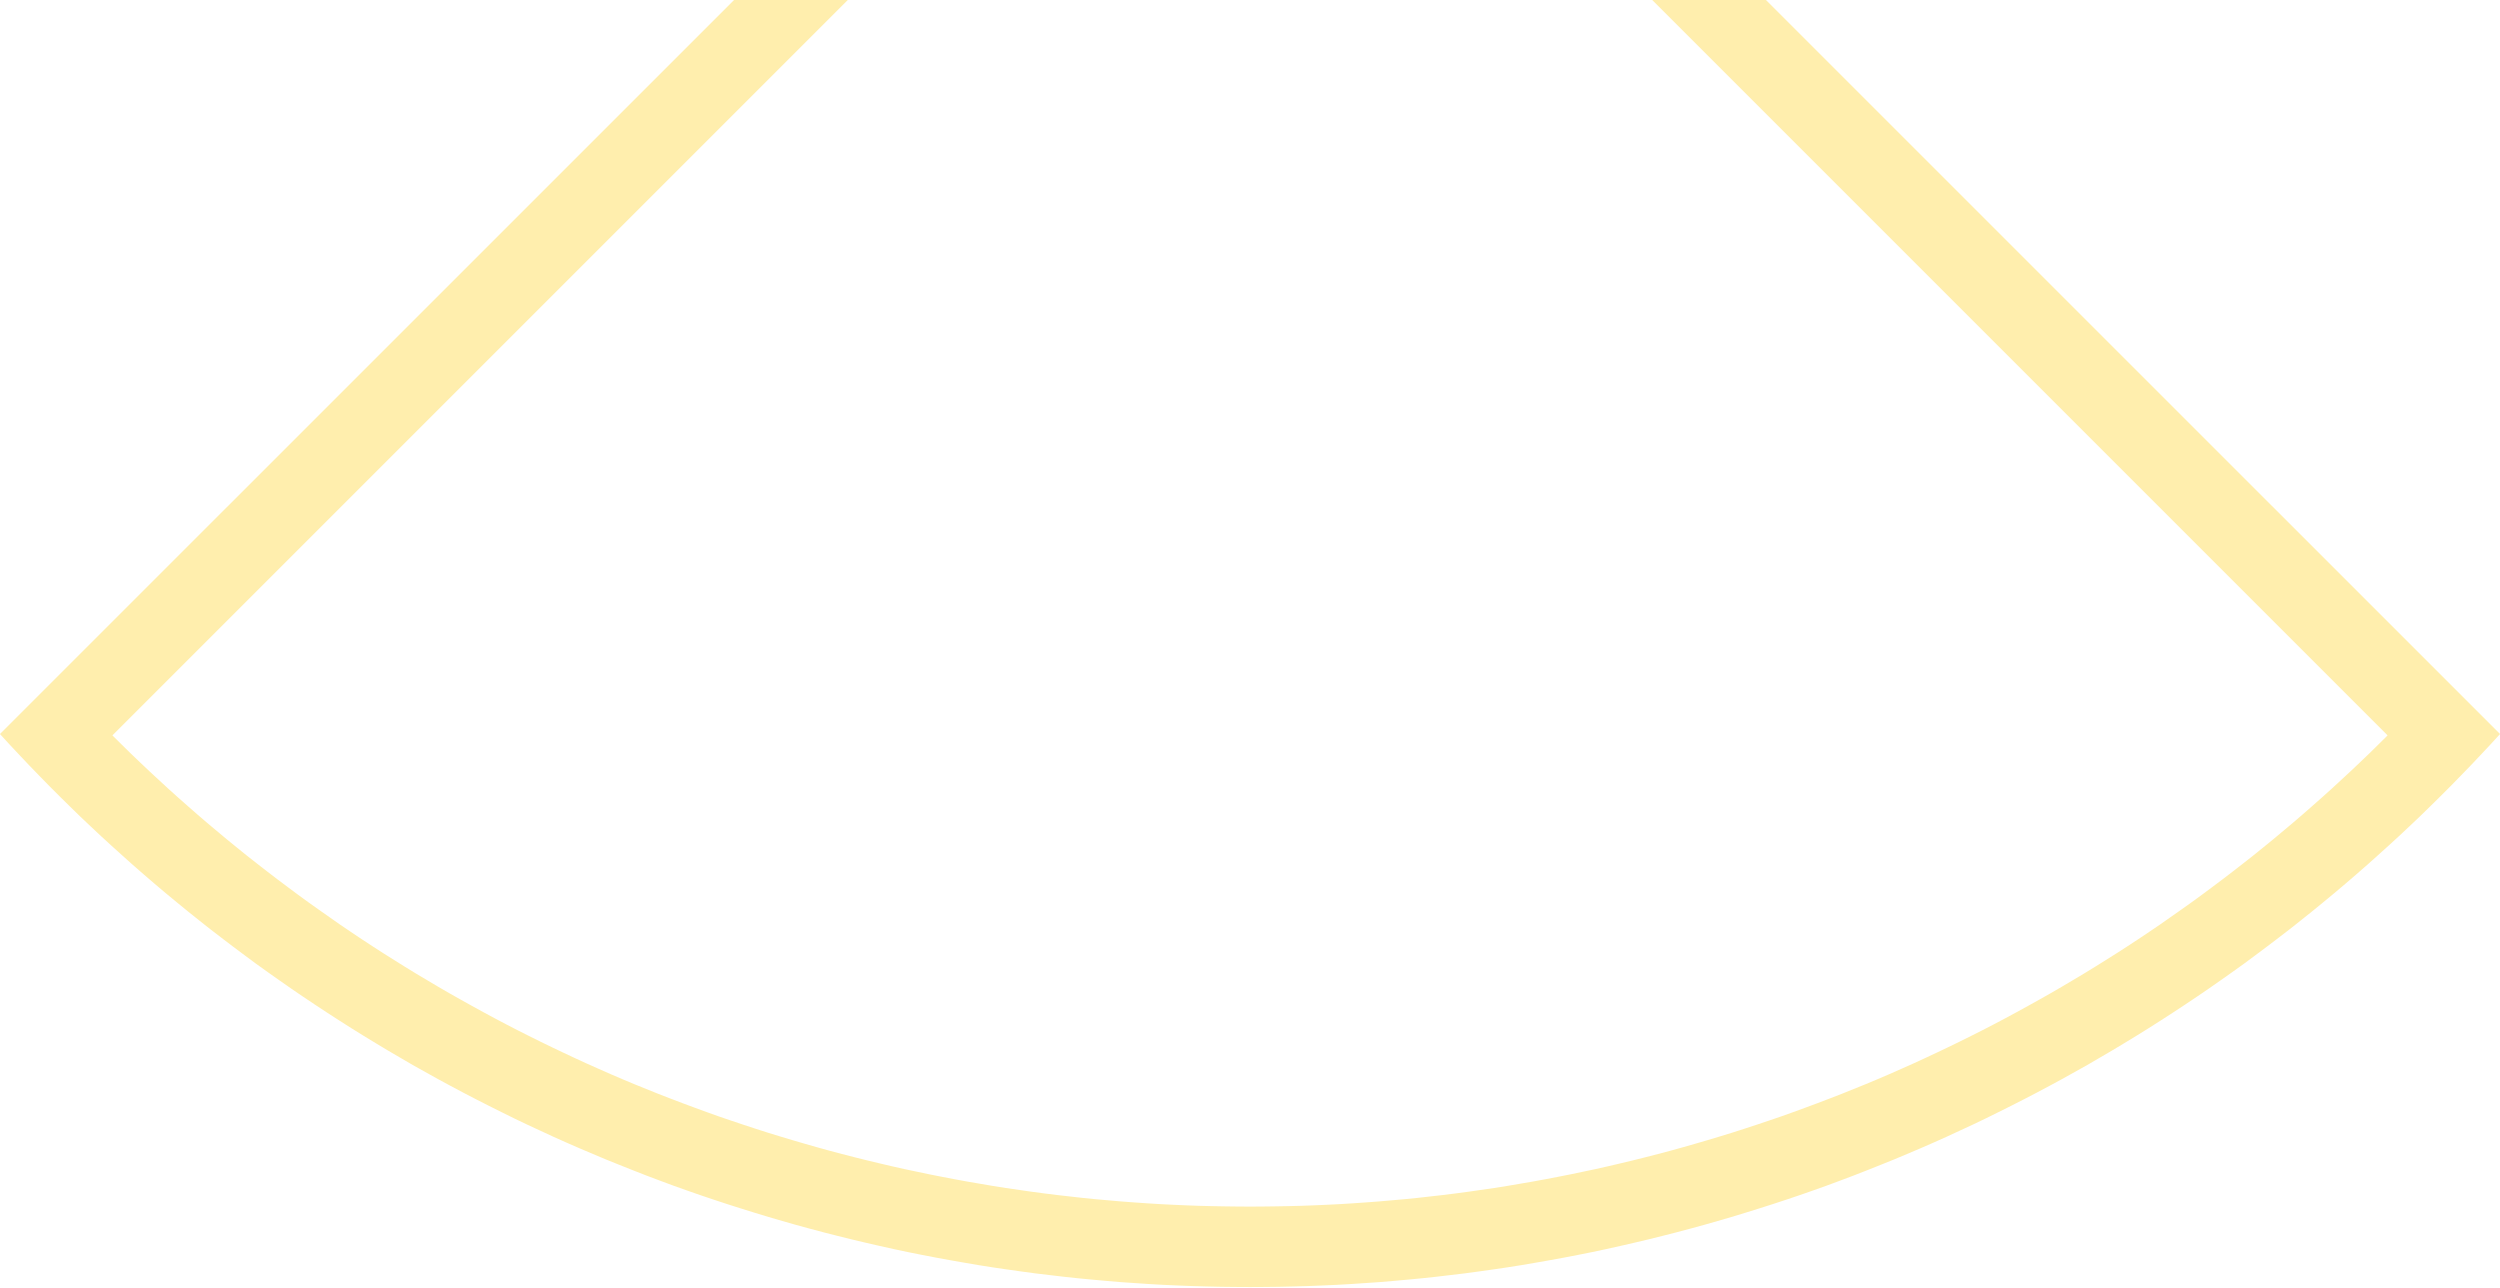
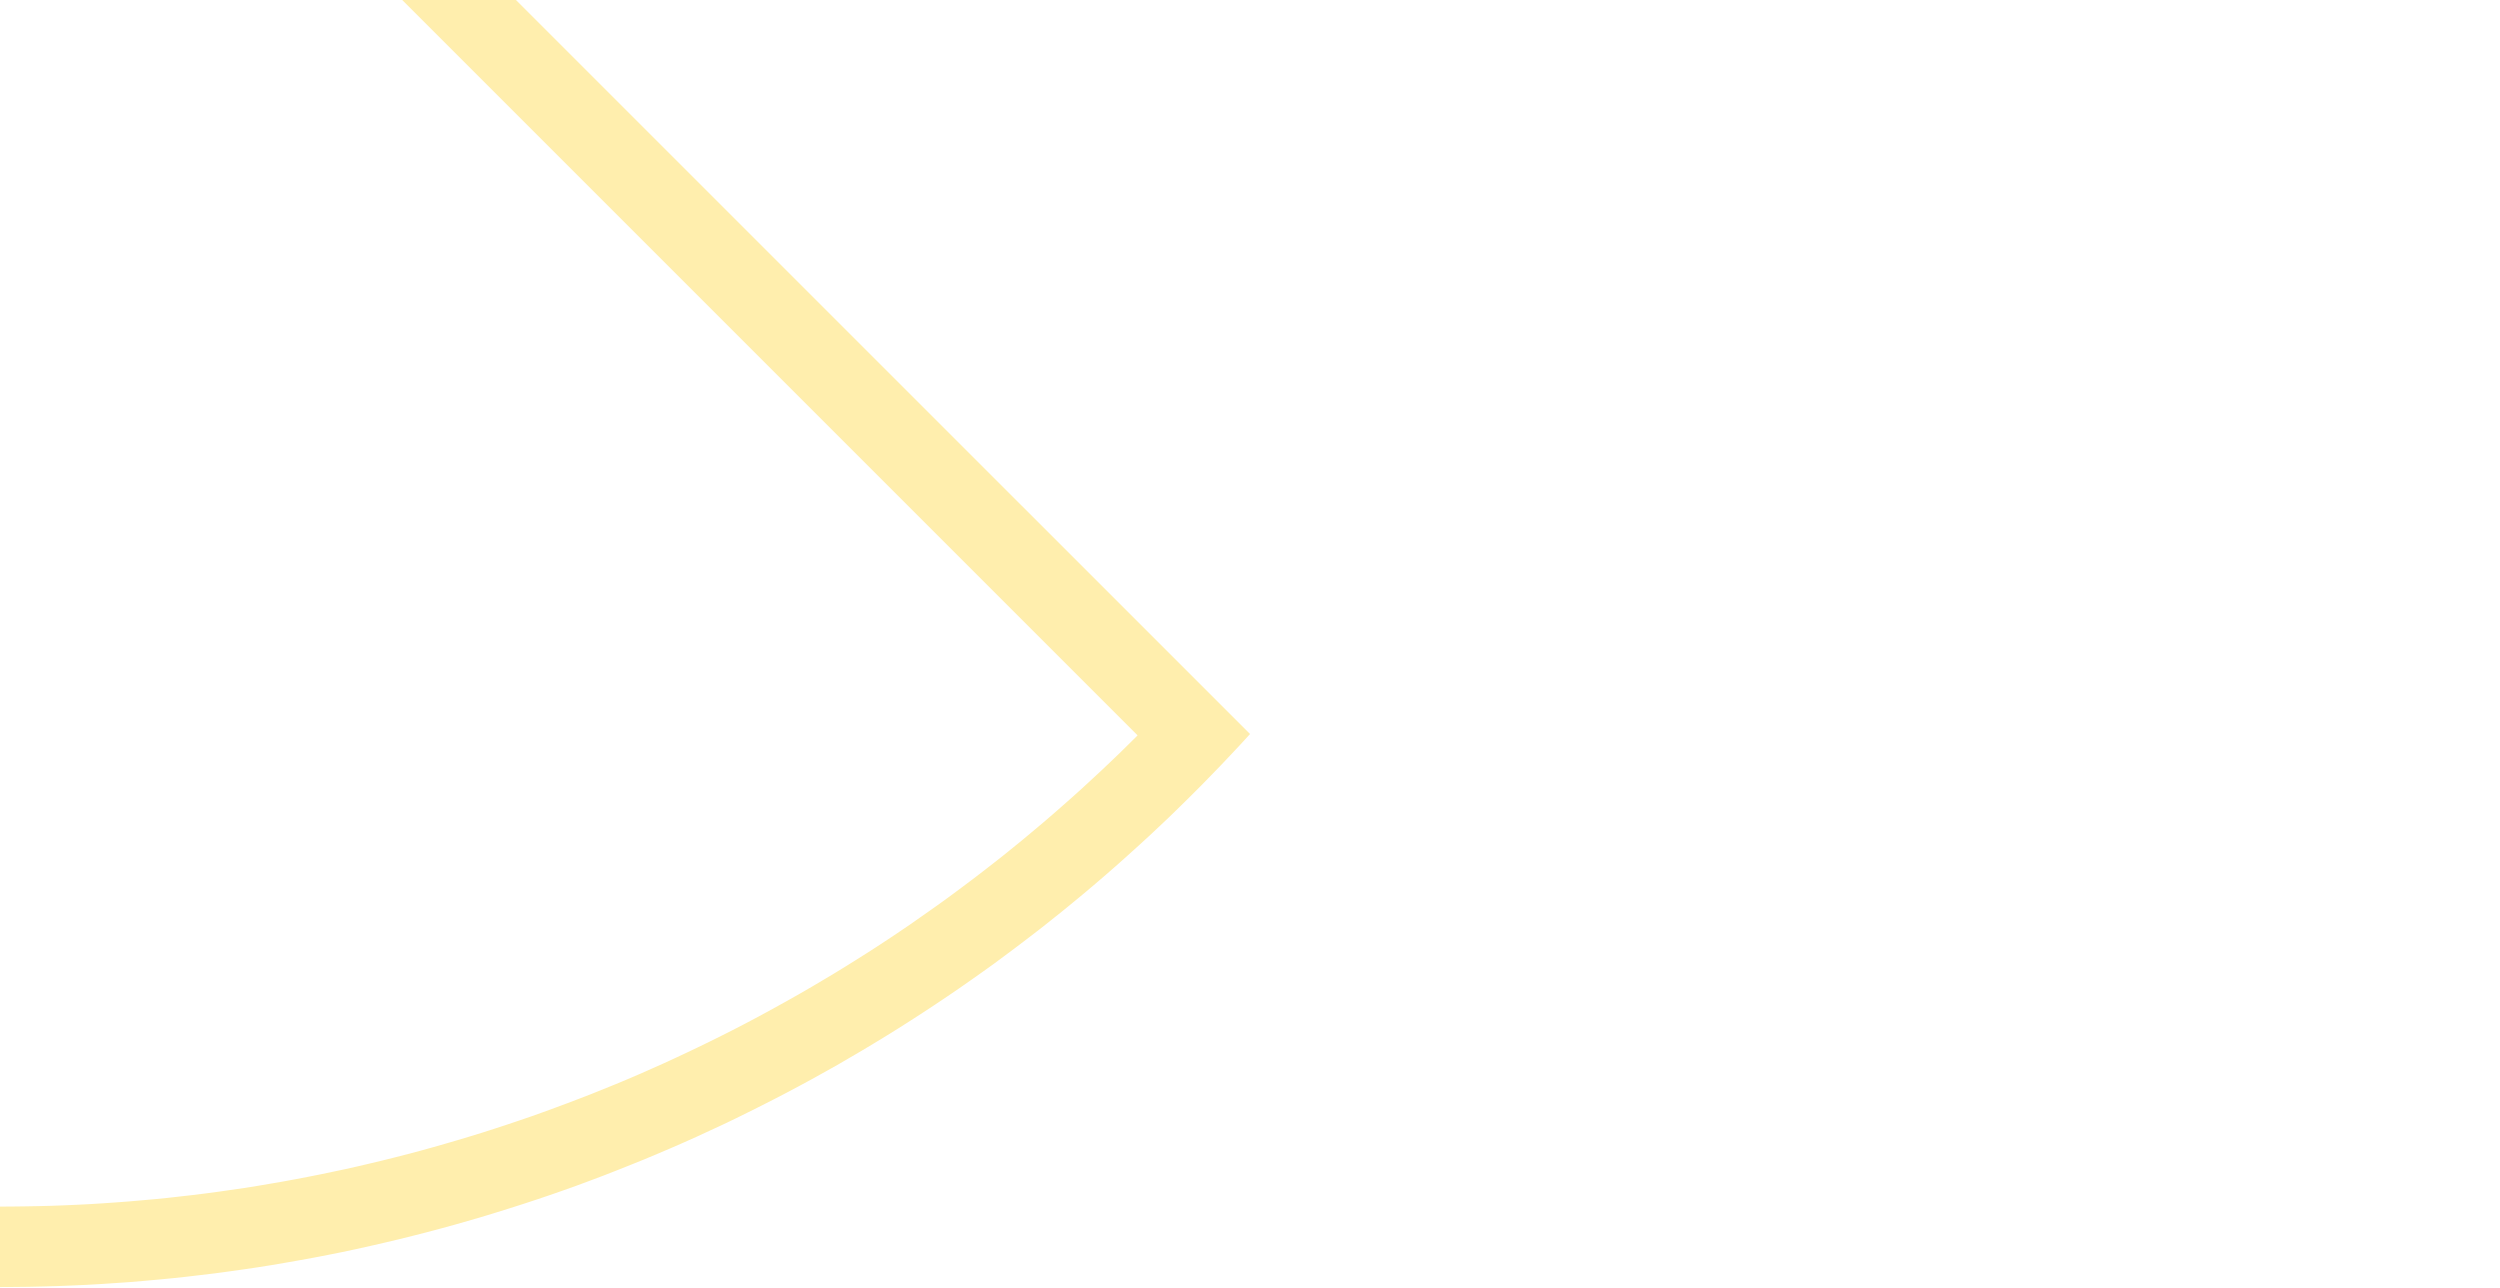
- <svg xmlns="http://www.w3.org/2000/svg" version="1.1" viewBox="-15539.504 -0.0 31079.008 16000.0" width="31079.008" height="16000.0">
-   <polygon points="-14142,9142 -14028,9255 -13914,9367 -13798,9478 -13682,9588 -13564,9697 -13446,9806 -13327,9913 -13207,10019 -13086,10125 -12965,10229 -12842,10332 -12719,10435 -12595,10536 -12470,10637 -12344,10736 -12218,10834 -12090,10932 -11962,11028 -11833,11124 -11704,11218 -11573,11311 -11442,11403 -11311,11495 -11178,11585 -11045,11674 -10911,11762 -10776,11849 -10641,11934 -10505,12019 -10368,12103 -10230,12185 -10092,12267 -9954,12347 -9814,12426 -9674,12504 -9534,12581 -9393,12657 -9251,12732 -9108,12806 -8965,12878 -8822,12949 -8678,13019 -8533,13088 -8388,13156 -8242,13223 -8096,13288 -7949,13353 -7802,13416 -7654,13478 -7505,13538 -7357,13598 -7207,13656 -7058,13713 -6907,13769 -6757,13824 -6606,13878 -6454,13930 -6302,13981 -6150,14031 -5997,14080 -5844,14127 -5691,14173 -5537,14218 -5383,14262 -5228,14305 -5073,14346 -4918,14386 -4762,14425 -4607,14462 -4450,14499 -4294,14534 -4137,14567 -3980,14600 -3823,14631 -3666,14661 -3508,14690 -3350,14717 -3192,14744 -3034,14769 -2875,14792 -2716,14815 -2558,14836 -2398,14856 -2239,14874 -2080,14892 -1920,14908 -1761,14922 -1601,14936 -1441,14948 -1281,14959 -1121,14969 -961,14977 -801,14984 -641,14990 -481,14994 -321,14997 -160,14999 0,15000 160,14999 321,14997 481,14994 641,14990 801,14984 961,14977 1121,14969 1281,14959 1441,14948 1601,14936 1761,14922 1920,14908 2080,14892 2239,14874 2398,14856 2558,14836 2716,14815 2875,14792 3034,14769 3192,14744 3350,14717 3508,14690 3666,14661 3823,14631 3980,14600 4137,14567 4294,14534 4450,14499 4607,14462 4762,14425 4918,14386 5073,14346 5228,14305 5383,14262 5537,14218 5691,14173 5844,14127 5997,14080 6150,14031 6302,13981 6454,13930 6606,13878 6757,13824 6907,13769 7058,13713 7207,13656 7357,13598 7505,13538 7654,13478 7802,13416 7949,13353 8096,13288 8242,13223 8388,13156 8533,13088 8678,13019 8822,12949 8965,12878 9108,12806 9251,12732 9393,12657 9534,12581 9674,12504 9814,12426 9954,12347 10092,12267 10230,12185 10368,12103 10505,12019 10641,11934 10776,11849 10911,11762 11045,11674 11178,11585 11311,11495 11442,11403 11573,11311 11704,11218 11833,11124 11962,11028 12090,10932 12218,10834 12344,10736 12470,10637 12595,10536 12719,10435 12842,10332 12965,10229 13086,10125 13207,10019 13327,9913 13446,9806 13564,9697 13682,9588 13798,9478 13914,9367 14028,9255 14142,9142 5000,0 6414,0 15540,9125 15419,9257 15297,9387 15174,9517 15050,9645 14925,9773 14799,9899 14672,10024 14544,10149 14414,10272 14284,10394 14153,10514 14020,10634 13887,10753 13753,10870 13617,10987 13481,11102 13343,11216 13205,11329 13066,11440 12926,11551 12784,11660 12642,11768 12499,11875 12356,11981 12211,12085 12065,12188 11919,12290 11771,12391 11623,12490 11474,12588 11324,12685 11173,12781 11022,12875 10869,12968 10716,13060 10562,13150 10408,13240 10252,13327 10096,13414 9939,13499 9781,13583 9623,13665 9464,13746 9304,13826 9144,13905 8983,13982 8821,14057 8659,14132 8496,14205 8333,14276 8168,14346 8004,14415 7838,14482 7672,14548 7506,14613 7339,14676 7172,14738 7004,14798 6835,14857 6666,14914 6496,14970 6326,15024 6156,15077 5985,15129 5814,15179 5642,15228 5470,15275 5297,15321 5124,15365 4951,15408 4778,15449 4604,15489 4429,15528 4255,15565 4080,15600 3904,15634 3729,15666 3553,15697 3377,15727 3201,15755 3024,15781 2847,15806 2670,15830 2493,15851 2316,15872 2138,15891 1961,15908 1783,15924 1605,15939 1427,15951 1249,15963 1071,15973 892,15981 714,15988 535,15993 357,15997 179,15999 0,16000 -179,15999 -357,15997 -535,15993 -714,15988 -892,15981 -1071,15973 -1249,15963 -1427,15951 -1605,15939 -1783,15924 -1961,15908 -2138,15891 -2316,15872 -2493,15851 -2670,15830 -2847,15806 -3024,15781 -3201,15755 -3377,15727 -3553,15697 -3729,15666 -3904,15634 -4080,15600 -4255,15565 -4429,15528 -4604,15489 -4778,15449 -4951,15408 -5124,15365 -5297,15321 -5470,15275 -5642,15228 -5814,15179 -5985,15129 -6156,15077 -6326,15024 -6496,14970 -6666,14914 -6835,14857 -7004,14798 -7172,14738 -7339,14676 -7506,14613 -7672,14548 -7838,14482 -8004,14415 -8168,14346 -8333,14276 -8496,14205 -8659,14132 -8821,14057 -8983,13982 -9144,13905 -9304,13826 -9464,13746 -9623,13665 -9781,13583 -9939,13499 -10096,13414 -10252,13327 -10408,13240 -10562,13150 -10716,13060 -10869,12968 -11022,12875 -11173,12781 -11324,12685 -11474,12588 -11623,12490 -11771,12391 -11919,12290 -12065,12188 -12211,12085 -12356,11981 -12499,11875 -12642,11768 -12784,11660 -12926,11551 -13066,11440 -13205,11329 -13343,11216 -13481,11102 -13617,10987 -13753,10870 -13887,10753 -14020,10634 -14153,10514 -14284,10394 -14414,10272 -14544,10149 -14672,10024 -14799,9899 -14925,9773 -15050,9645 -15174,9517 -15297,9387 -15419,9257 -15540,9125 -6414,0 -5000,0" fill="#ffeead" />
+ <svg xmlns="http://www.w3.org/2000/svg" version="1.1" viewBox="0 0 31079 16000">
+   <g fill="#ffeead">
+     <polygon points="-14142,9142 -14028,9255 -13914,9367 -13798,9478 -13682,9588 -13564,9697 -13446,9806 -13327,9913 -13207,10019 -13086,10125 -12965,10229 -12842,10332 -12719,10435 -12595,10536 -12470,10637 -12344,10736 -12218,10834 -12090,10932 -11962,11028 -11833,11124 -11704,11218 -11573,11311 -11442,11403 -11311,11495 -11178,11585 -11045,11674 -10911,11762 -10776,11849 -10641,11934 -10505,12019 -10368,12103 -10230,12185 -10092,12267 -9954,12347 -9814,12426 -9674,12504 -9534,12581 -9393,12657 -9251,12732 -9108,12806 -8965,12878 -8822,12949 -8678,13019 -8533,13088 -8388,13156 -8242,13223 -8096,13288 -7949,13353 -7802,13416 -7654,13478 -7505,13538 -7357,13598 -7207,13656 -7058,13713 -6907,13769 -6757,13824 -6606,13878 -6454,13930 -6302,13981 -6150,14031 -5997,14080 -5844,14127 -5691,14173 -5537,14218 -5383,14262 -5228,14305 -5073,14346 -4918,14386 -4762,14425 -4607,14462 -4450,14499 -4294,14534 -4137,14567 -3980,14600 -3823,14631 -3666,14661 -3508,14690 -3350,14717 -3192,14744 -3034,14769 -2875,14792 -2716,14815 -2558,14836 -2398,14856 -2239,14874 -2080,14892 -1920,14908 -1761,14922 -1601,14936 -1441,14948 -1281,14959 -1121,14969 -961,14977 -801,14984 -641,14990 -481,14994 -321,14997 -160,14999 0,15000 160,14999 321,14997 481,14994 641,14990 801,14984 961,14977 1121,14969 1281,14959 1441,14948 1601,14936 1761,14922 1920,14908 2080,14892 2239,14874 2398,14856 2558,14836 2716,14815 2875,14792 3034,14769 3192,14744 3350,14717 3508,14690 3666,14661 3823,14631 3980,14600 4137,14567 4294,14534 4450,14499 4607,14462 4762,14425 4918,14386 5073,14346 5228,14305 5383,14262 5537,14218 5691,14173 5844,14127 5997,14080 6150,14031 6302,13981 6454,13930 6606,13878 6757,13824 6907,13769 7058,13713 7207,13656 7357,13598 7505,13538 7654,13478 7802,13416 7949,13353 8096,13288 8242,13223 8388,13156 8533,13088 8678,13019 8822,12949 8965,12878 9108,12806 9251,12732 9393,12657 9534,12581 9674,12504 9814,12426 9954,12347 10092,12267 10230,12185 10368,12103 10505,12019 10641,11934 10776,11849 10911,11762 11045,11674 11178,11585 11311,11495 11442,11403 11573,11311 11704,11218 11833,11124 11962,11028 12090,10932 12218,10834 12344,10736 12470,10637 12595,10536 12719,10435 12842,10332 12965,10229 13086,10125 13207,10019 13327,9913 13446,9806 13564,9697 13682,9588 13798,9478 13914,9367 14028,9255 14142,9142 5000,0 6414,0 15540,9125 15419,9257 15297,9387 15174,9517 15050,9645 14925,9773 14799,9899 14672,10024 14544,10149 14414,10272 14284,10394 14153,10514 14020,10634 13887,10753 13753,10870 13617,10987 13481,11102 13343,11216 13205,11329 13066,11440 12926,11551 12784,11660 12642,11768 12499,11875 12356,11981 12211,12085 12065,12188 11919,12290 11771,12391 11623,12490 11474,12588 11324,12685 11173,12781 11022,12875 10869,12968 10716,13060 10562,13150 10408,13240 10252,13327 10096,13414 9939,13499 9781,13583 9623,13665 9464,13746 9304,13826 9144,13905 8983,13982 8821,14057 8659,14132 8496,14205 8333,14276 8168,14346 8004,14415 7838,14482 7672,14548 7506,14613 7339,14676 7172,14738 7004,14798 6835,14857 6666,14914 6496,14970 6326,15024 6156,15077 5985,15129 5814,15179 5642,15228 5470,15275 5297,15321 5124,15365 4951,15408 4778,15449 4604,15489 4429,15528 4255,15565 4080,15600 3904,15634 3729,15666 3553,15697 3377,15727 3201,15755 3024,15781 2847,15806 2670,15830 2493,15851 2316,15872 2138,15891 1961,15908 1783,15924 1605,15939 1427,15951 1249,15963 1071,15973 892,15981 714,15988 535,15993 357,15997 179,15999 0,16000 -179,15999 -357,15997 -535,15993 -714,15988 -892,15981 -1071,15973 -1249,15963 -1427,15951 -1605,15939 -1783,15924 -1961,15908 -2138,15891 -2316,15872 -2493,15851 -2670,15830 -2847,15806 -3024,15781 -3201,15755 -3377,15727 -3553,15697 -3729,15666 -3904,15634 -4080,15600 -4255,15565 -4429,15528 -4604,15489 -4778,15449 -4951,15408 -5124,15365 -5297,15321 -5470,15275 -5642,15228 -5814,15179 -5985,15129 -6156,15077 -6326,15024 -6496,14970 -6666,14914 -6835,14857 -7004,14798 -7172,14738 -7339,14676 -7506,14613 -7672,14548 -7838,14482 -8004,14415 -8168,14346 -8333,14276 -8496,14205 -8659,14132 -8821,14057 -8983,13982 -9144,13905 -9304,13826 -9464,13746 -9623,13665 -9781,13583 -9939,13499 -10096,13414 -10252,13327 -10408,13240 -10562,13150 -10716,13060 -10869,12968 -11022,12875 -11173,12781 -11324,12685 -11474,12588 -11623,12490 -11771,12391 -11919,12290 -12065,12188 -12211,12085 -12356,11981 -12499,11875 -12642,11768 -12784,11660 -12926,11551 -13066,11440 -13205,11329 -13343,11216 -13481,11102 -13617,10987 -13753,10870 -13887,10753 -14020,10634 -14153,10514 -14284,10394 -14414,10272 -14544,10149 -14672,10024 -14799,9899 -14925,9773 -15050,9645 -15174,9517 -15297,9387 -15419,9257 -15540,9125 -6414,0 -5000,0" />
+   </g>
</svg>
